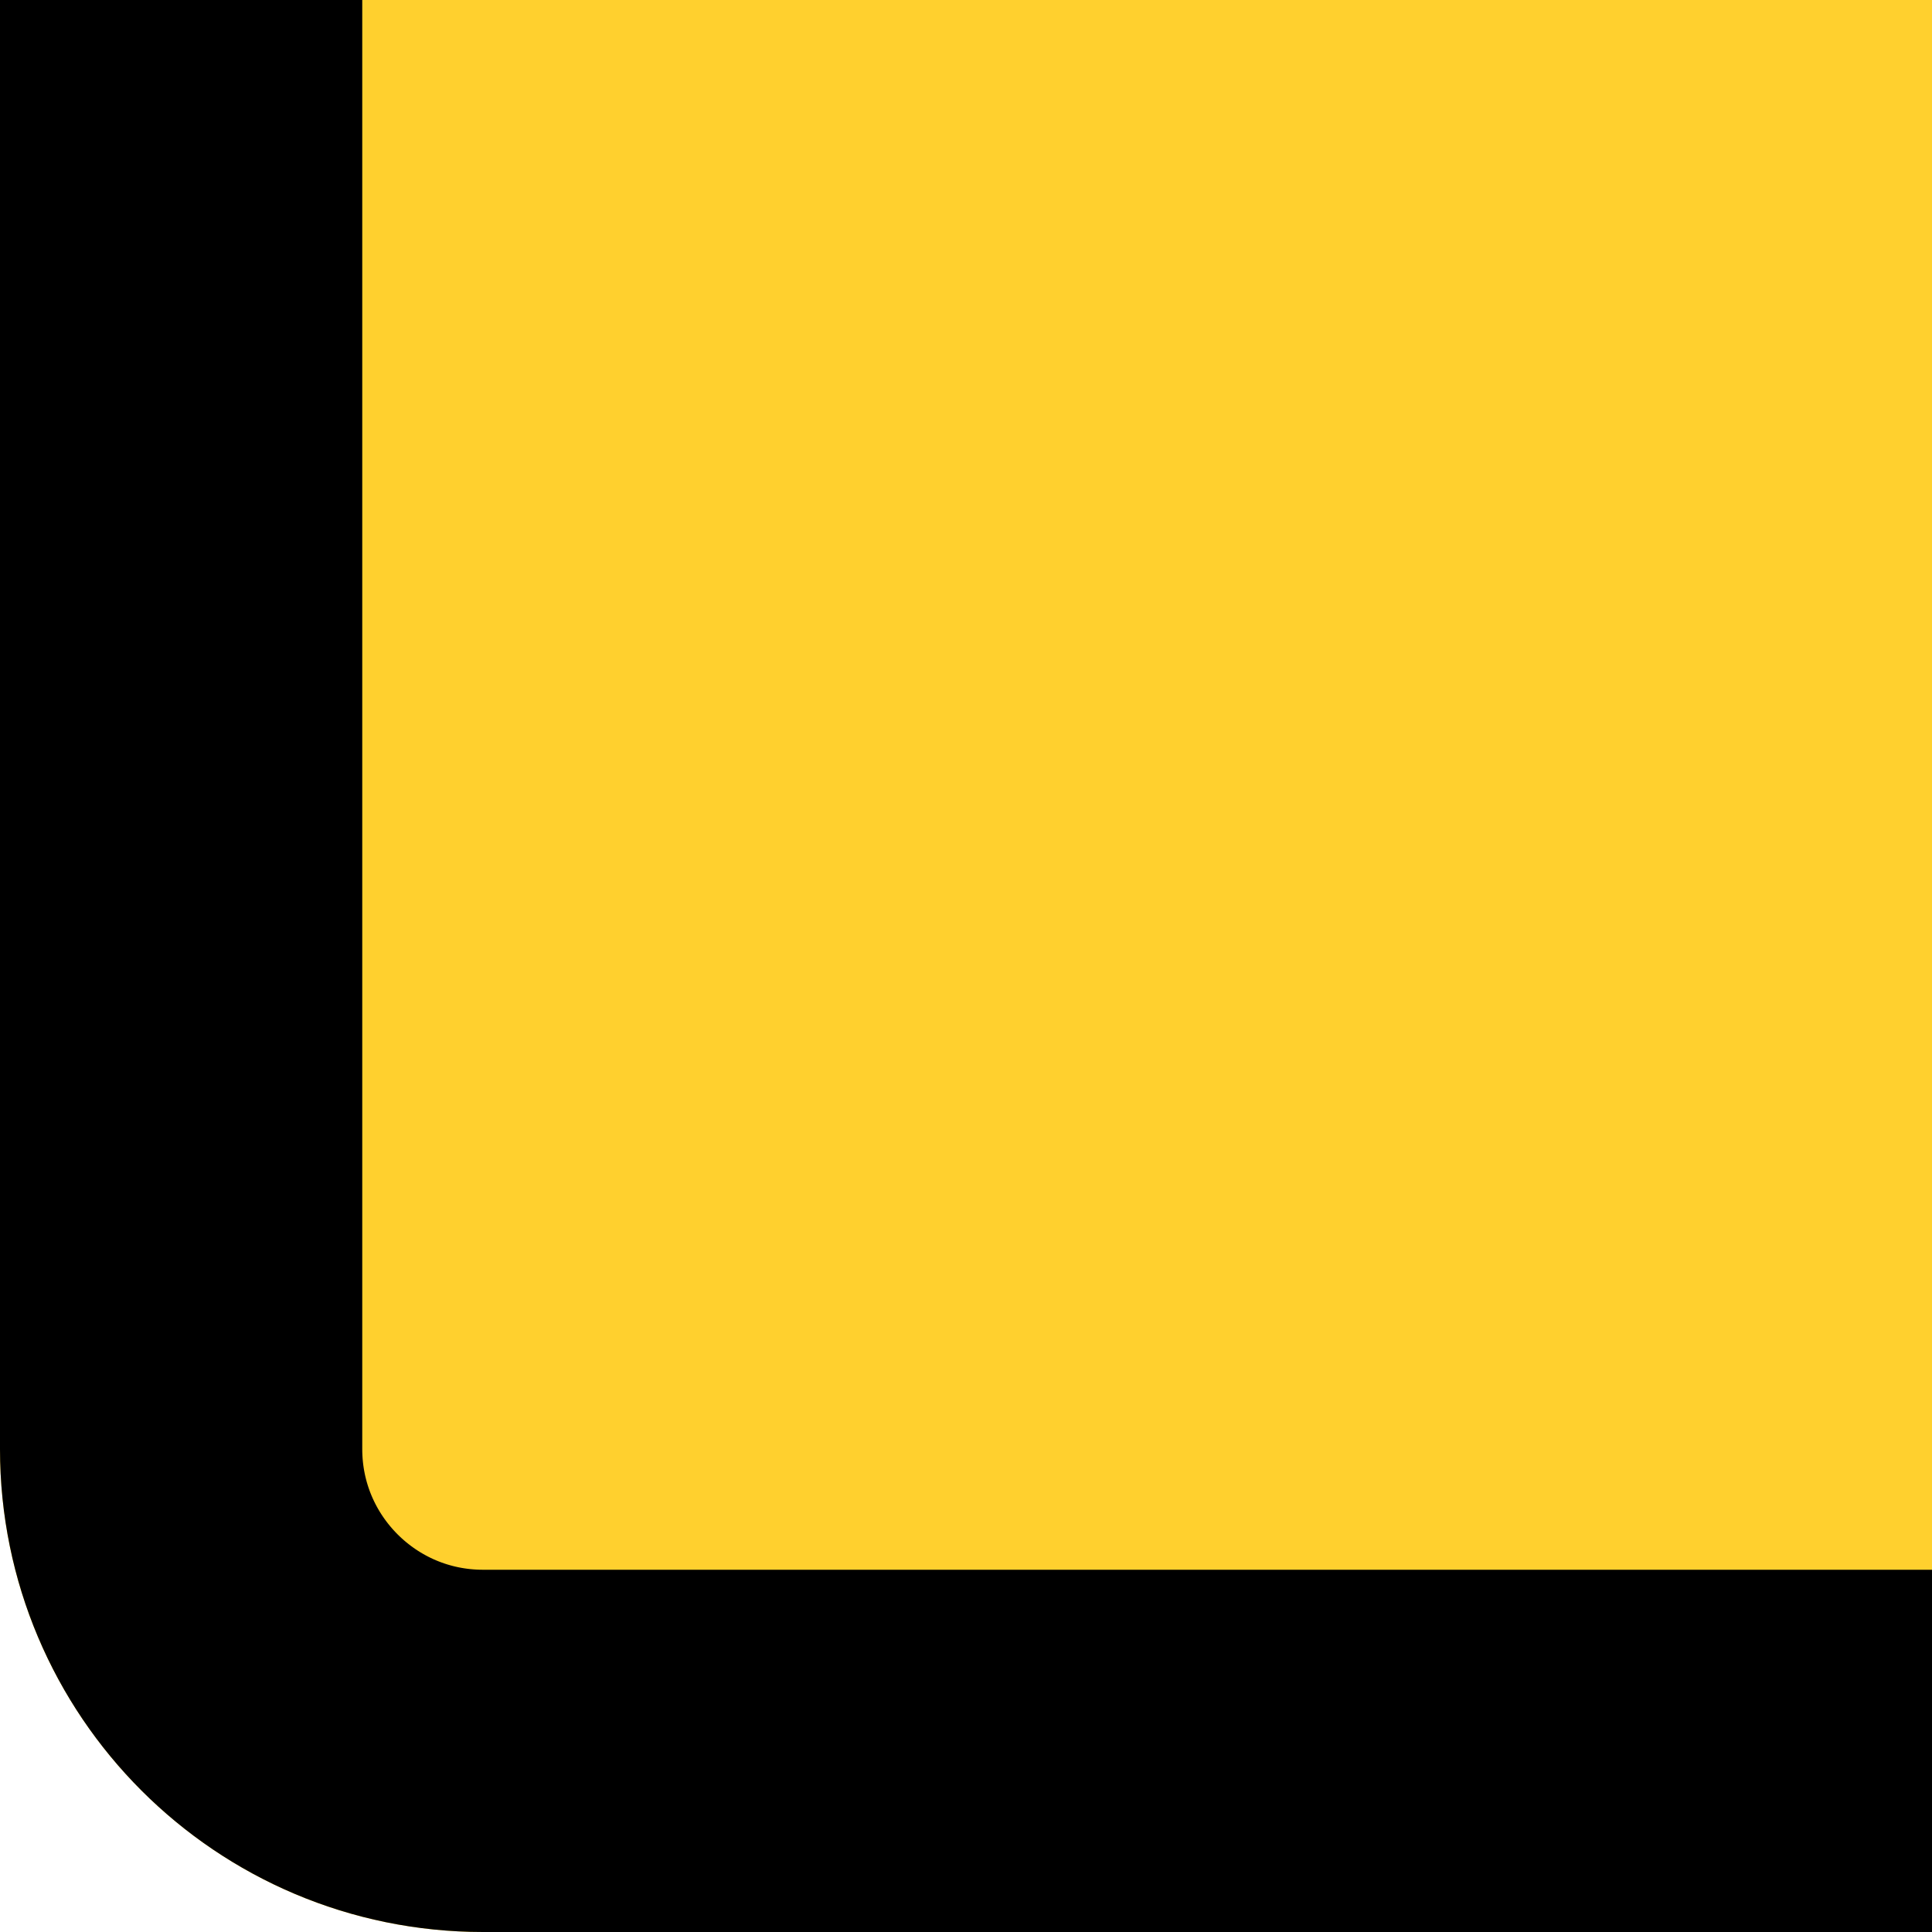
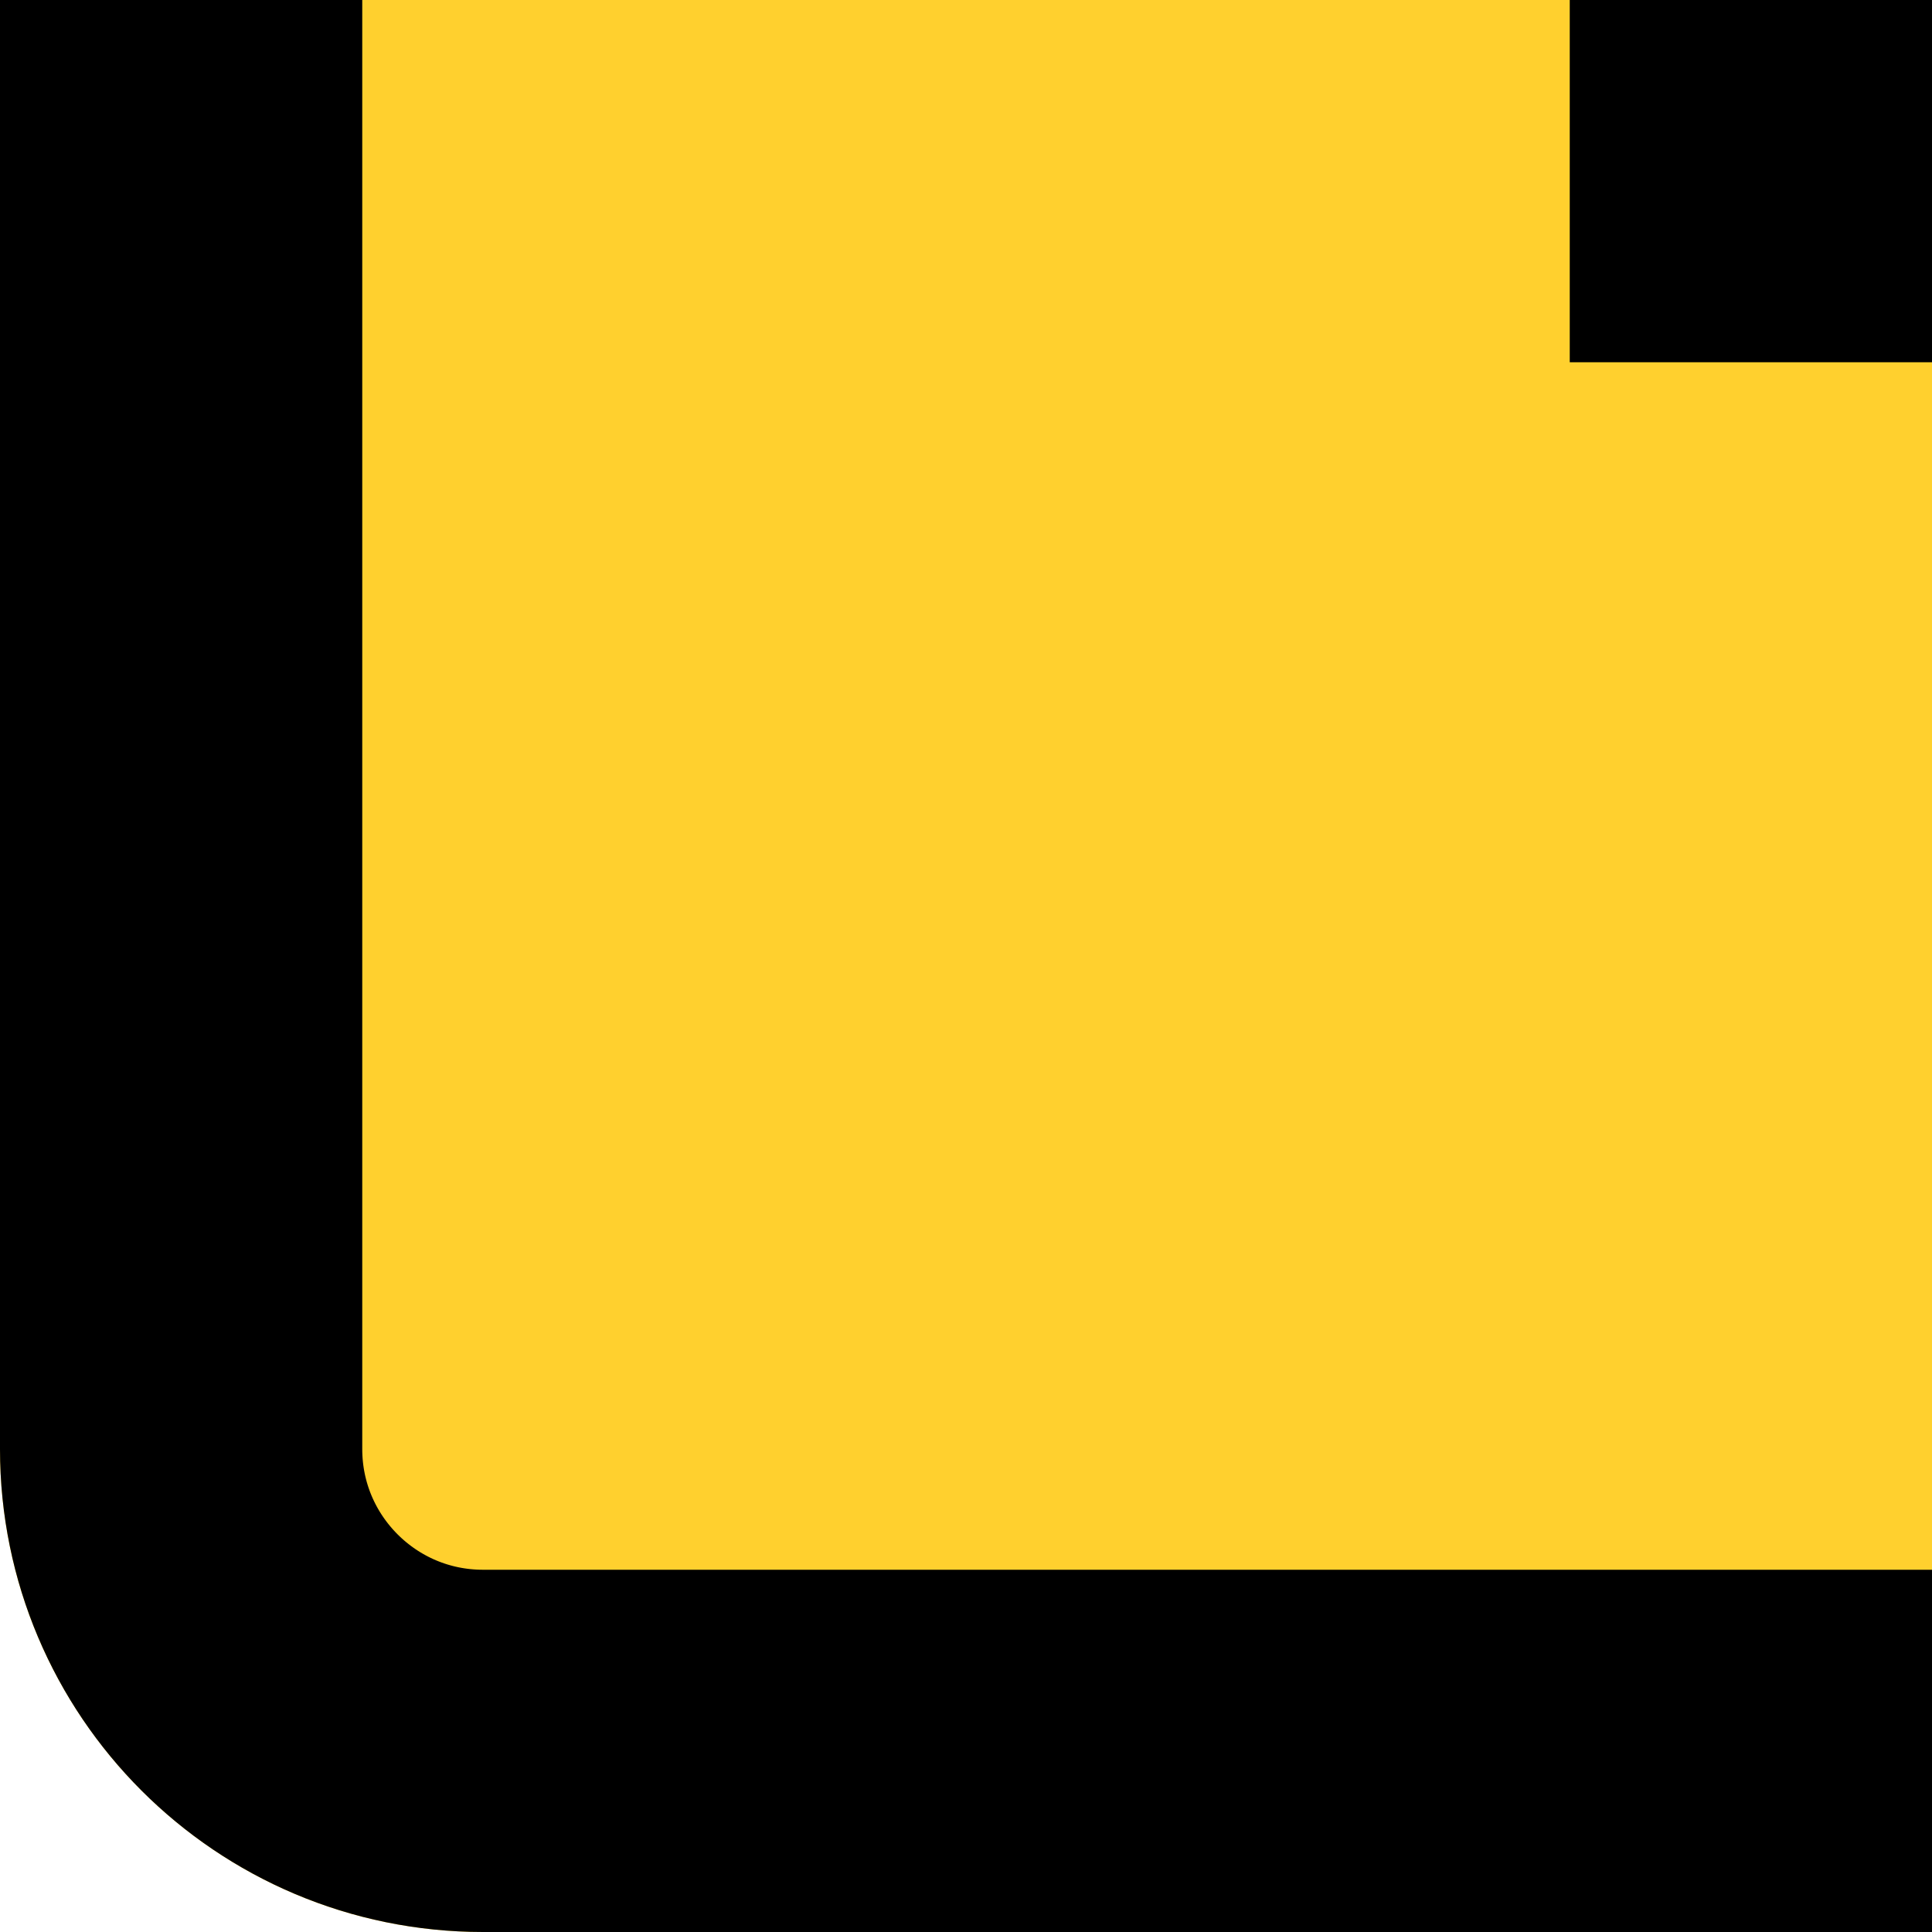
<svg xmlns="http://www.w3.org/2000/svg" viewBox="0 0 64 64">
  <path d="M 0 0 L 64 0 L 64 64 L 16 64 A 16 16 0 0 1 0 48 Z" fill="#FFD02E" />
  <path d="M 6.0 0 L 6.0 48 A 10.0 10.0 0 0 0 16 58.0 L 64 58.0" fill="none" stroke="#000000" stroke-width="12" stroke-linecap="butt" stroke-linejoin="miter" />
+   <rect x="52" y="0" width="12" height="12" fill="#000000" />
</svg>
